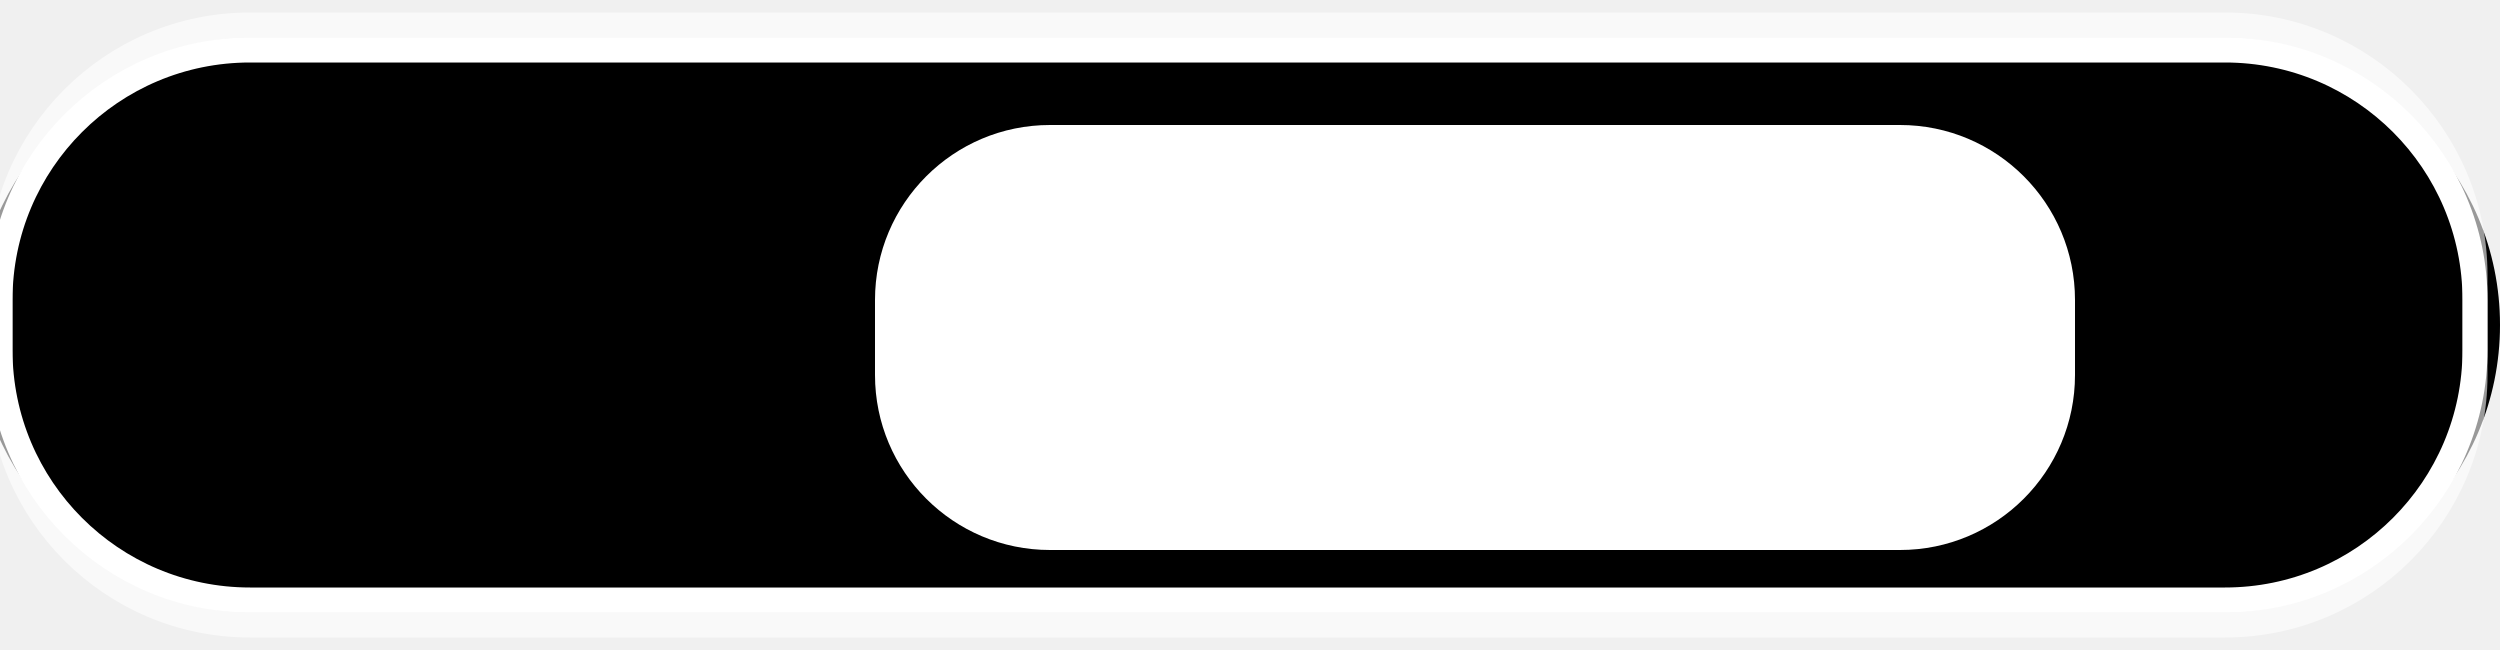
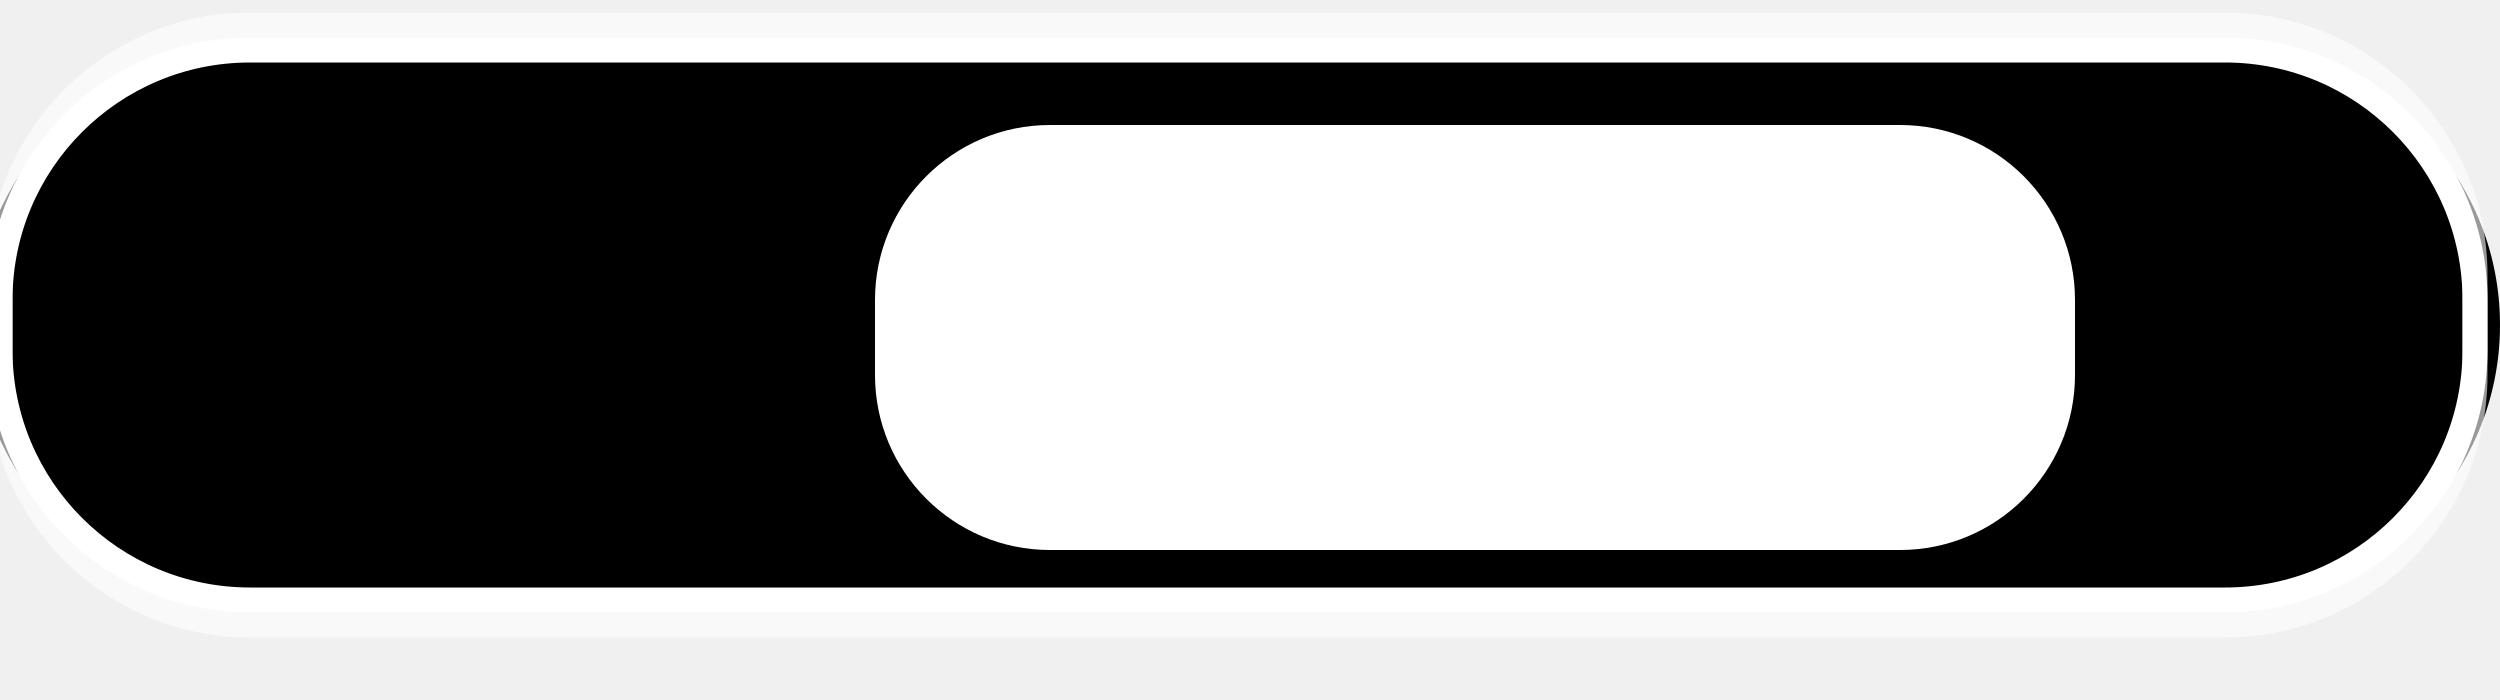
- <svg xmlns="http://www.w3.org/2000/svg" width="100" height="26" viewBox="0 0 100 26" version="1.1">
+ <svg xmlns="http://www.w3.org/2000/svg" width="100" height="28" viewBox="0 0 100 28" version="1.1">
  <defs>
    <linearGradient id="popupshade" x1="0%" y1="0%" x2="0%" y2="100%">
      <stop offset="0%" class="urlbarstart-from-color" />
      <stop offset="100%" class="urlbarstart-to-color" />
    </linearGradient>
    <linearGradient id="popupshade2" x1="0%" y1="0%" x2="0%" y2="100%">
      <stop offset="0%" class="urlbarstart-verified-top-color" />
      <stop offset="100%" class="urlbarstart-verified-bottom-color" />
    </linearGradient>
  </defs>
  <rect x="0" y="3" rx="10" ry="10" width="99" height="20" style="fill:url(#popupshade2)" />
  <rect x="0" y="3" rx="10" ry="10" width="99" height="20" style="stroke-width:2px;stroke:url(#popupshade);fill:none" />
  <rect x="0" y="2" rx="10" ry="10" width="99" height="22" style="stroke-width:1px;stroke:white;;fill:none" />
  <rect x="0" y="1" rx="10" ry="10" width="99" height="24" style="stroke-width:1px;stroke:white;opacity:.6;fill:none" />
  <rect x="35" y="5" rx="7" ry="7" width="48" height="17" style="fill:white" />
</svg>
